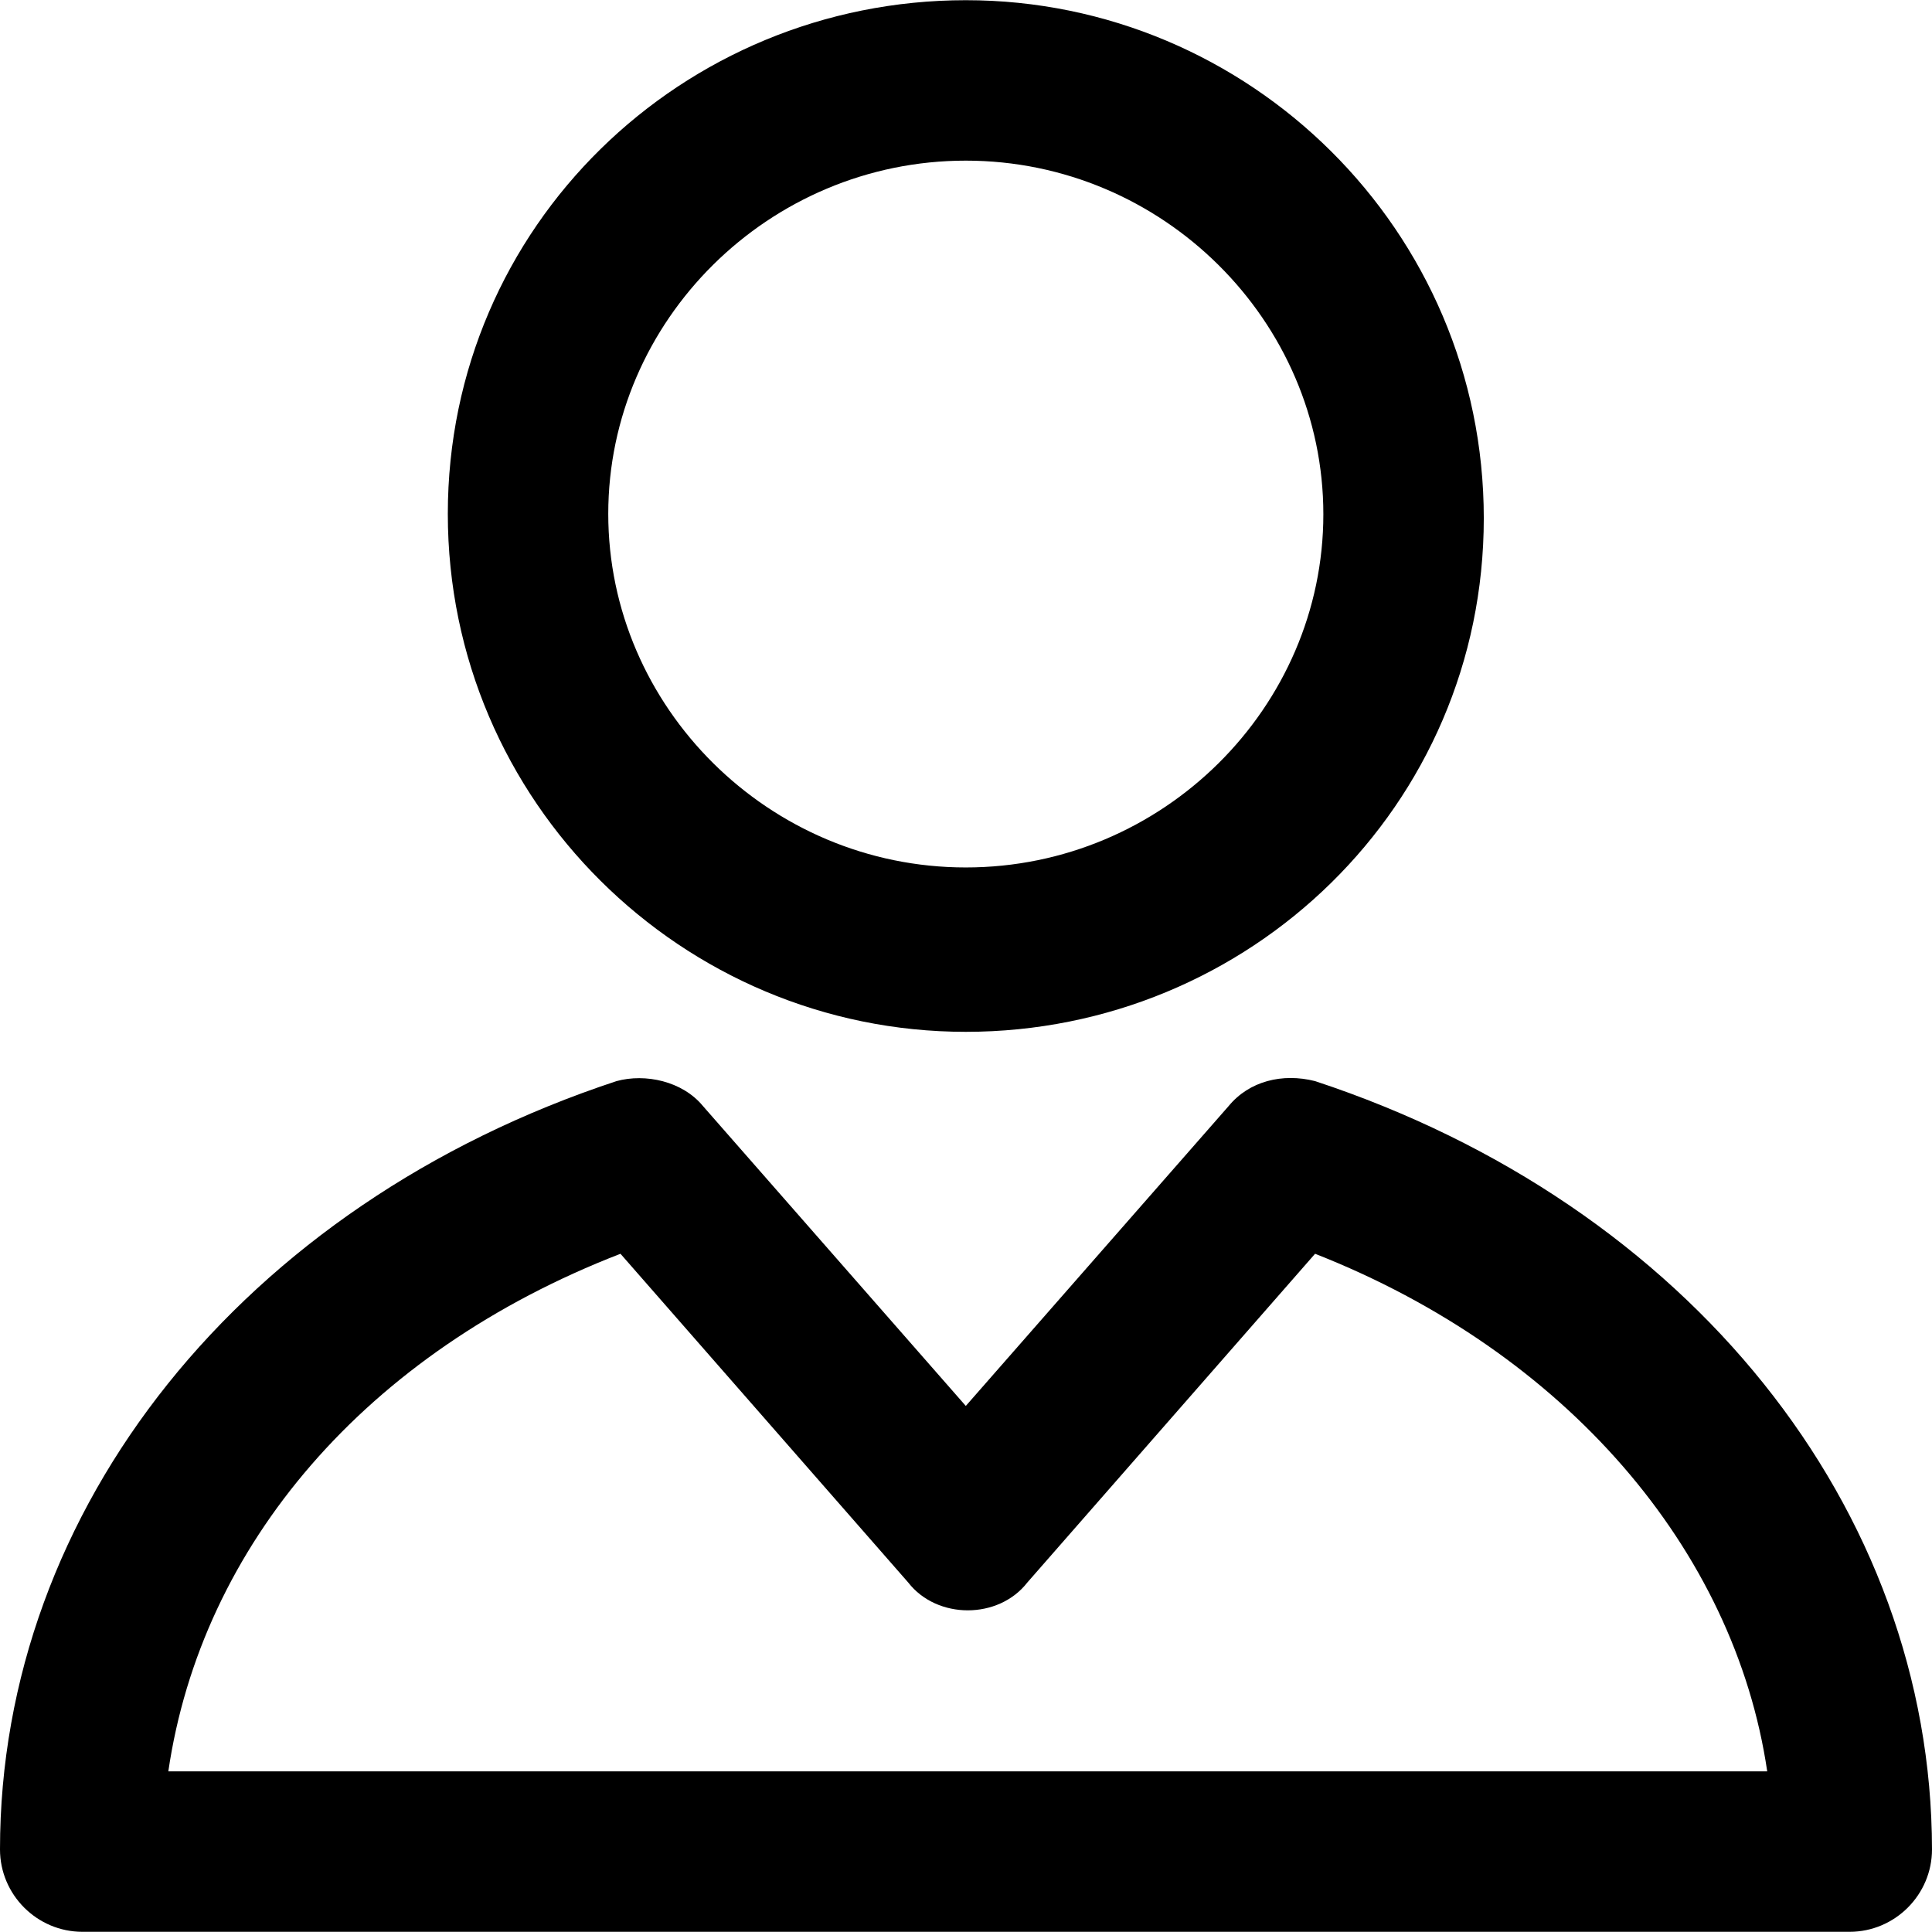
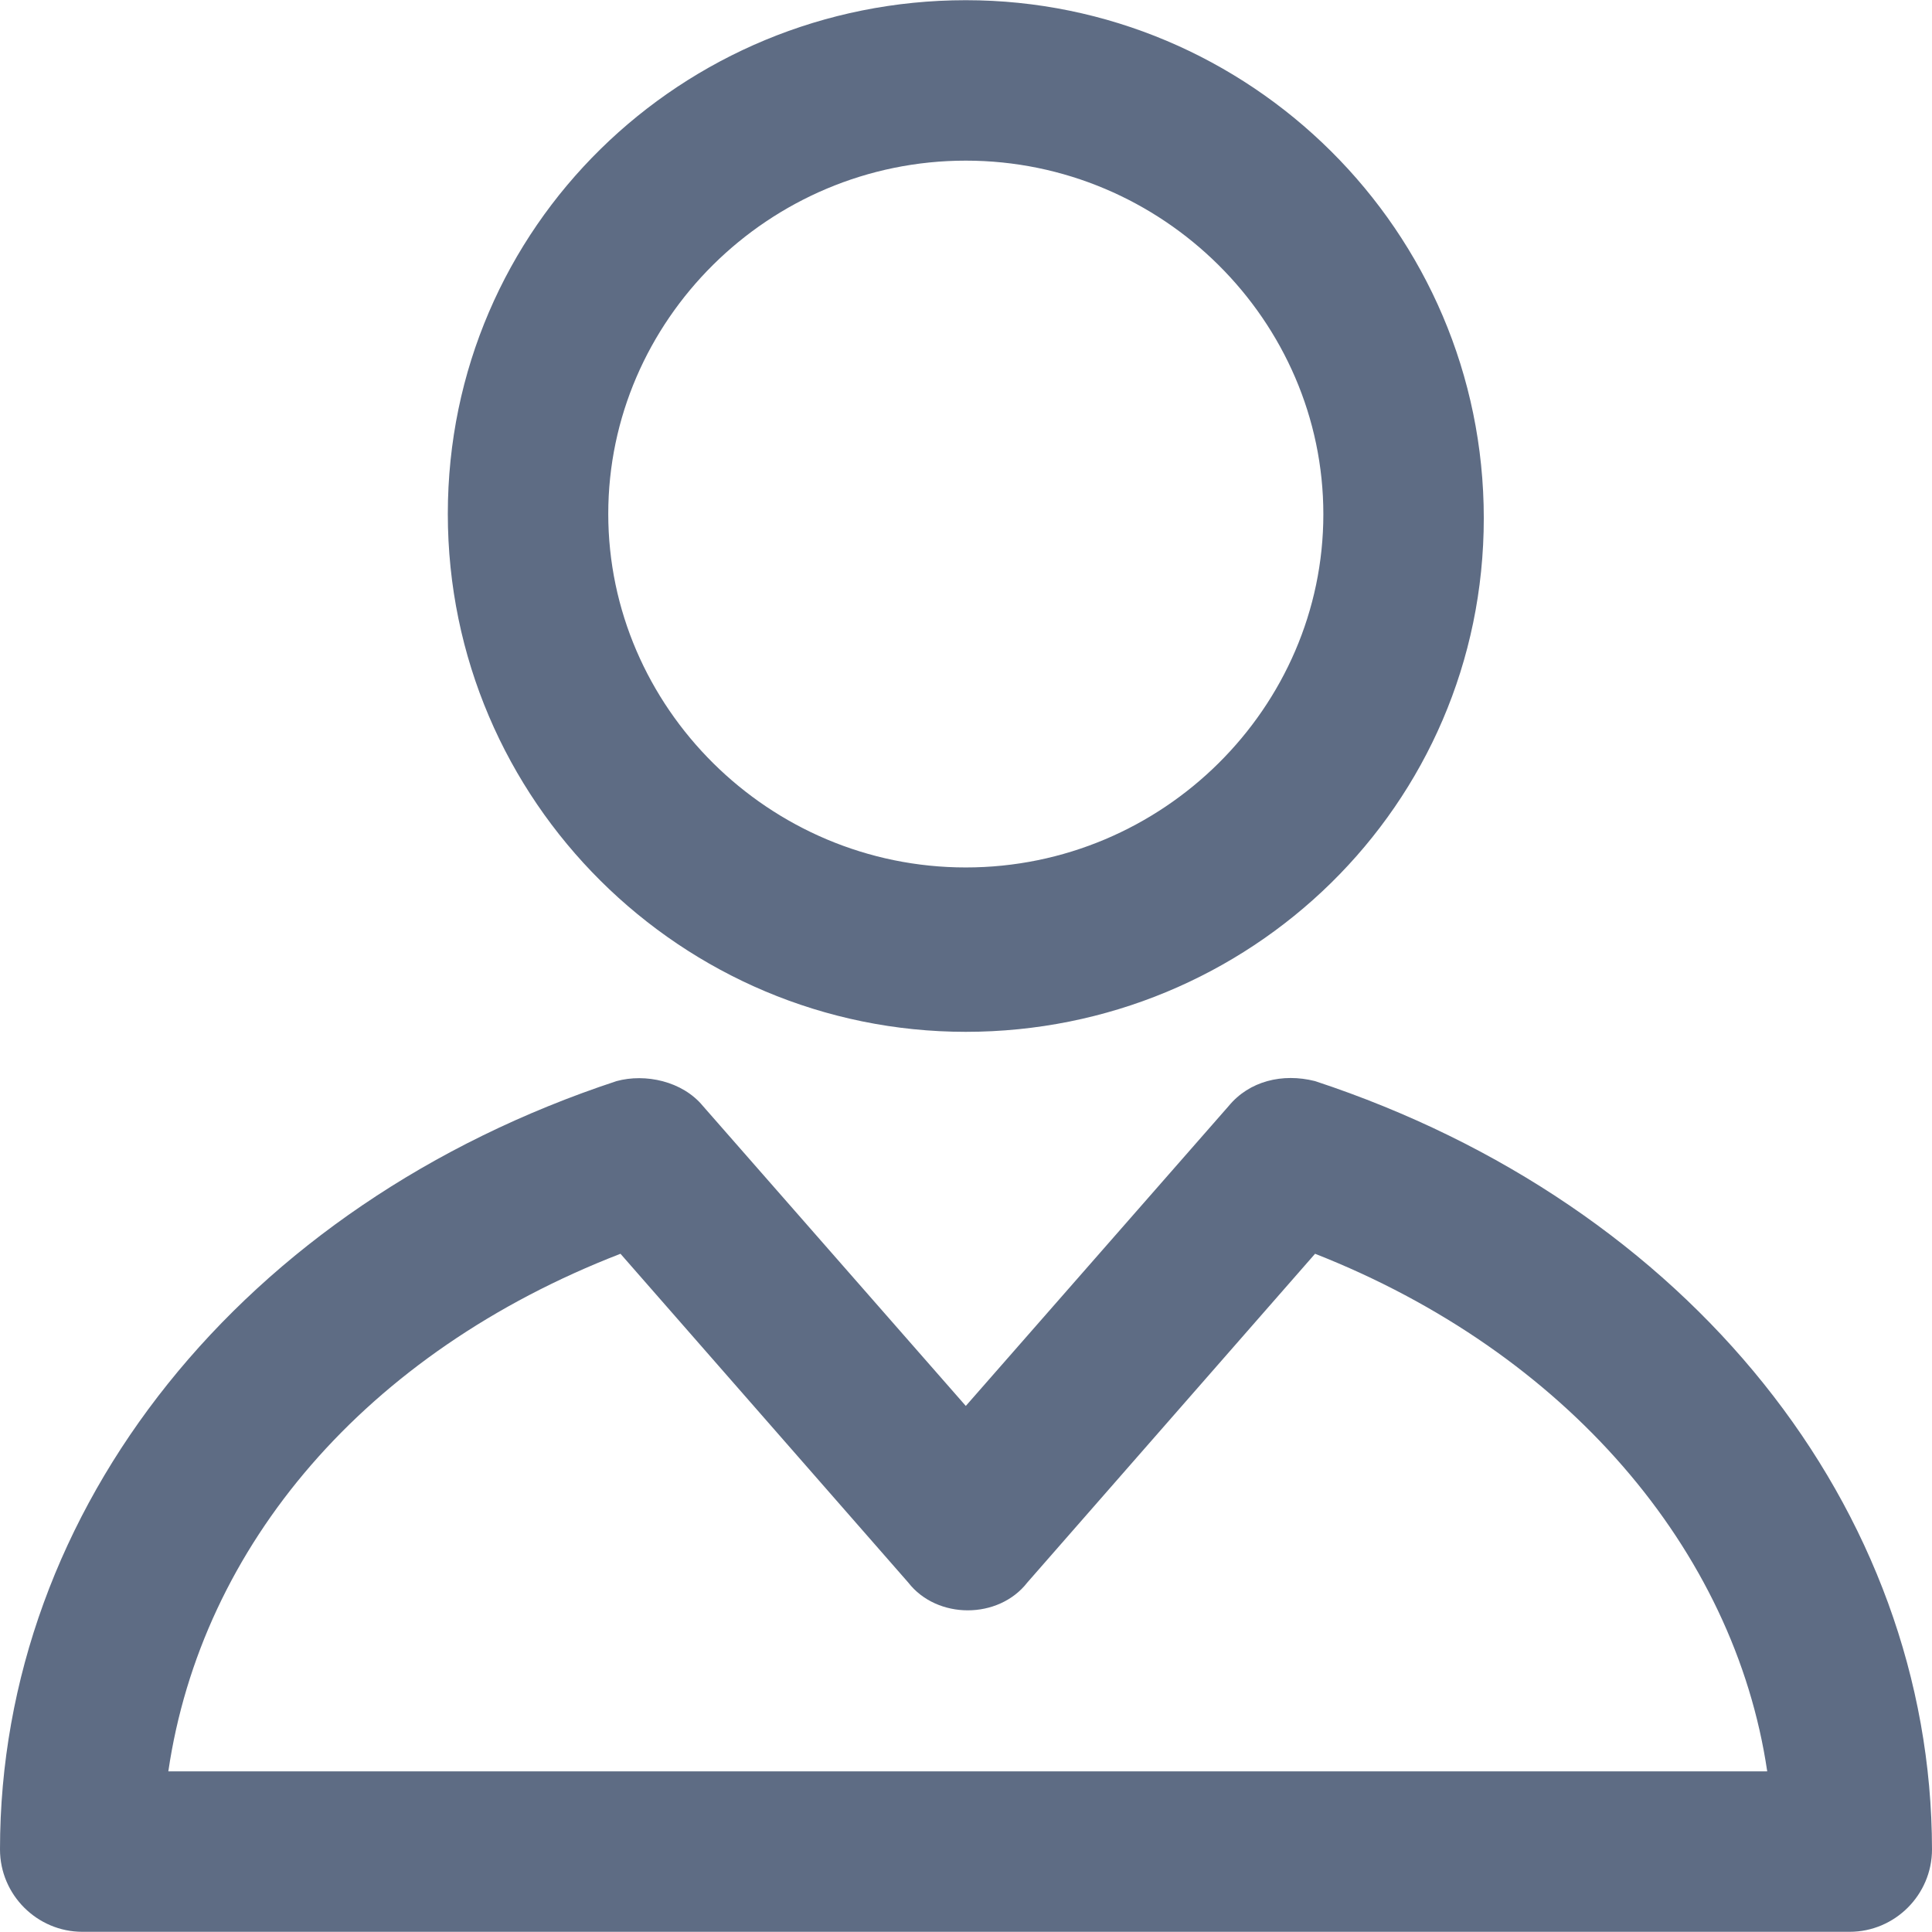
- <svg xmlns="http://www.w3.org/2000/svg" version="1.1" id="Capa_1" x="0px" y="0px" viewBox="0 0 490.1 490.1" style="enable-background:new 0 0 490.1 490.1;" xml:space="preserve">
+ <svg xmlns="http://www.w3.org/2000/svg" version="1.1" id="Capa_1" x="0px" y="0px" viewBox="0 0 490.1 490.1" fill="#5e6c84" style="enable-background:new 0 0 490.1 490.1;" xml:space="preserve">
  <g>
    <g>
      <path d="M245,261.75c71.9,0,131.4-57.3,131.4-130.3S316.9,0.05,245,0.05s-131.4,57.3-131.4,130.3S173.1,261.75,245,261.75z     M245,40.75c50,0,90.7,40.7,90.7,89.7s-40.7,89.6-90.7,89.6s-90.7-40.7-90.7-89.7S195,40.75,245,40.75z" />
      <path d="M333.6,274.25c-8.3-2.1-16.7,0-21.9,6.3l-66.7,76.1l-66.7-76.1c-5.2-6.3-14.6-8.3-21.9-6.3C61.5,305.55,0,382.65,0,469.15    c0,11.5,9.4,20.9,20.9,20.9h448.3c11.5,0,20.9-9.4,20.9-20.9C490,382.65,428.5,305.55,333.6,274.25z M42.7,449.35    c8.4-57.3,50.1-106.3,114.7-131.3l73,83.4c7.3,9.4,22.9,9.4,30.2,0l73-83.4c63.6,25,106.4,75,114.7,131.3H42.7z" />
    </g>
  </g>
  <g>
</g>
  <g>
</g>
  <g>
</g>
  <g>
</g>
  <g>
</g>
  <g>
</g>
  <g>
</g>
  <g>
</g>
  <g>
</g>
  <g>
</g>
  <g>
</g>
  <g>
</g>
  <g>
</g>
  <g>
</g>
  <g>
</g>
</svg>
